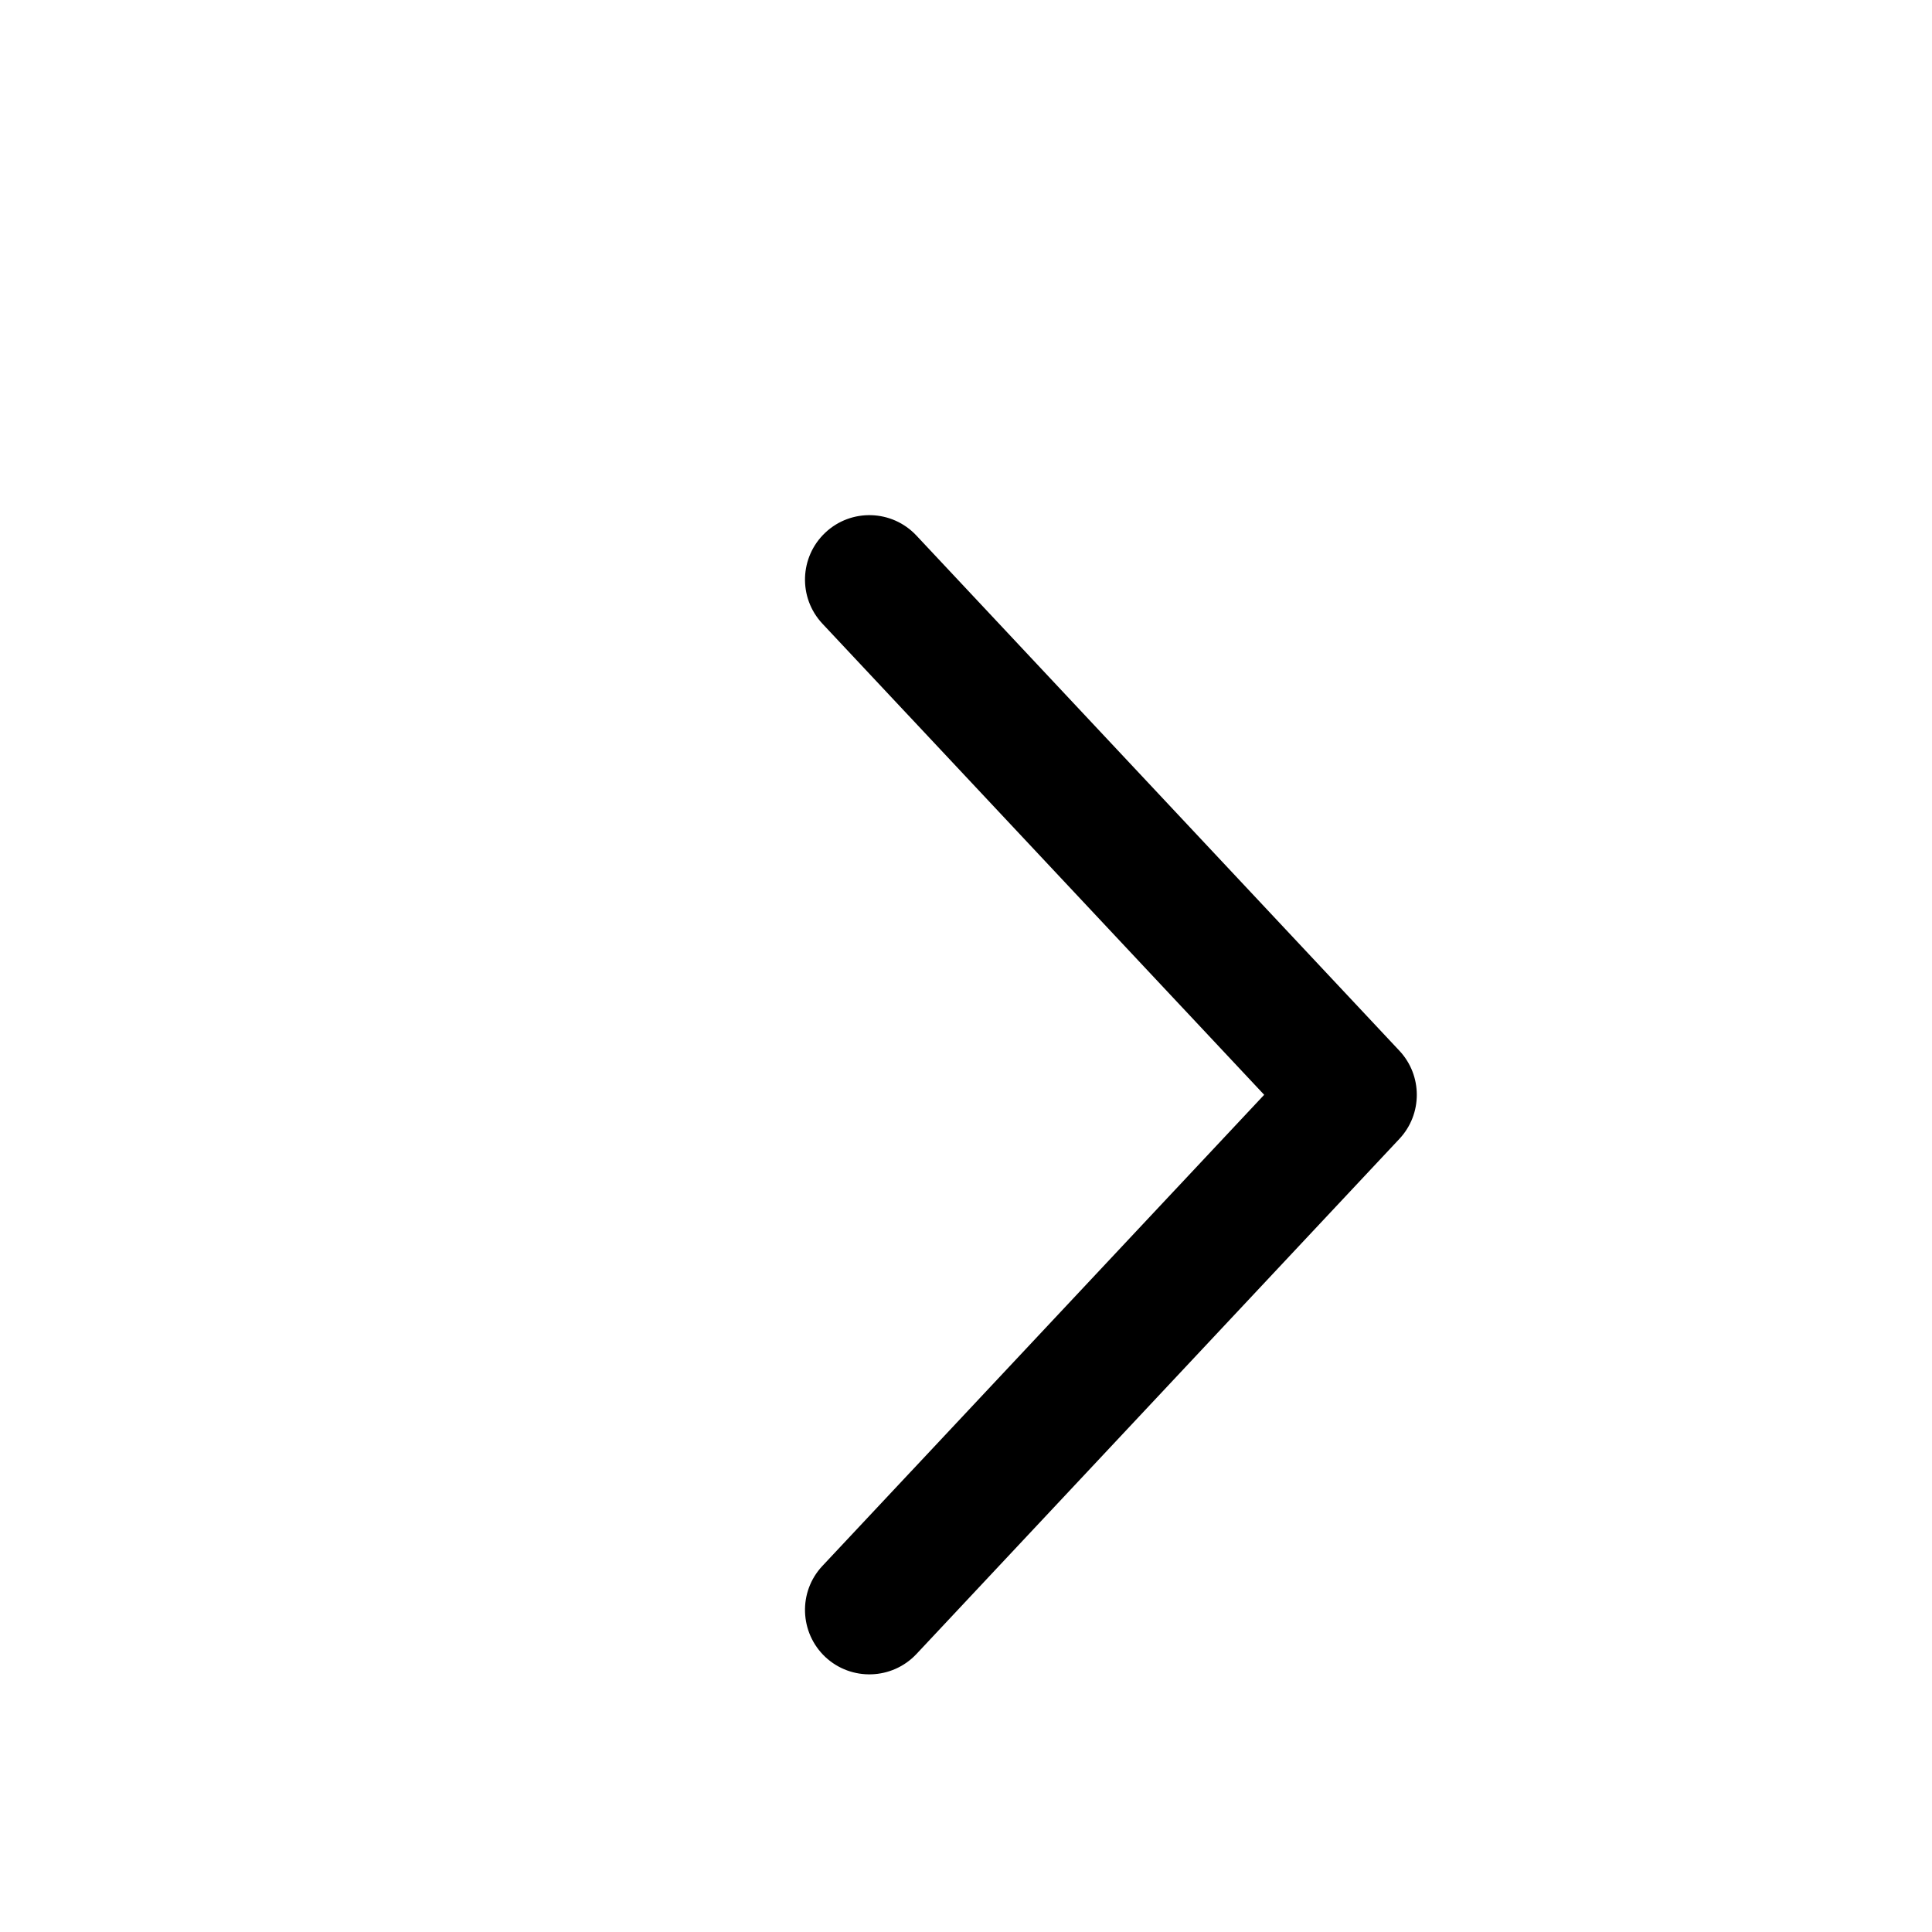
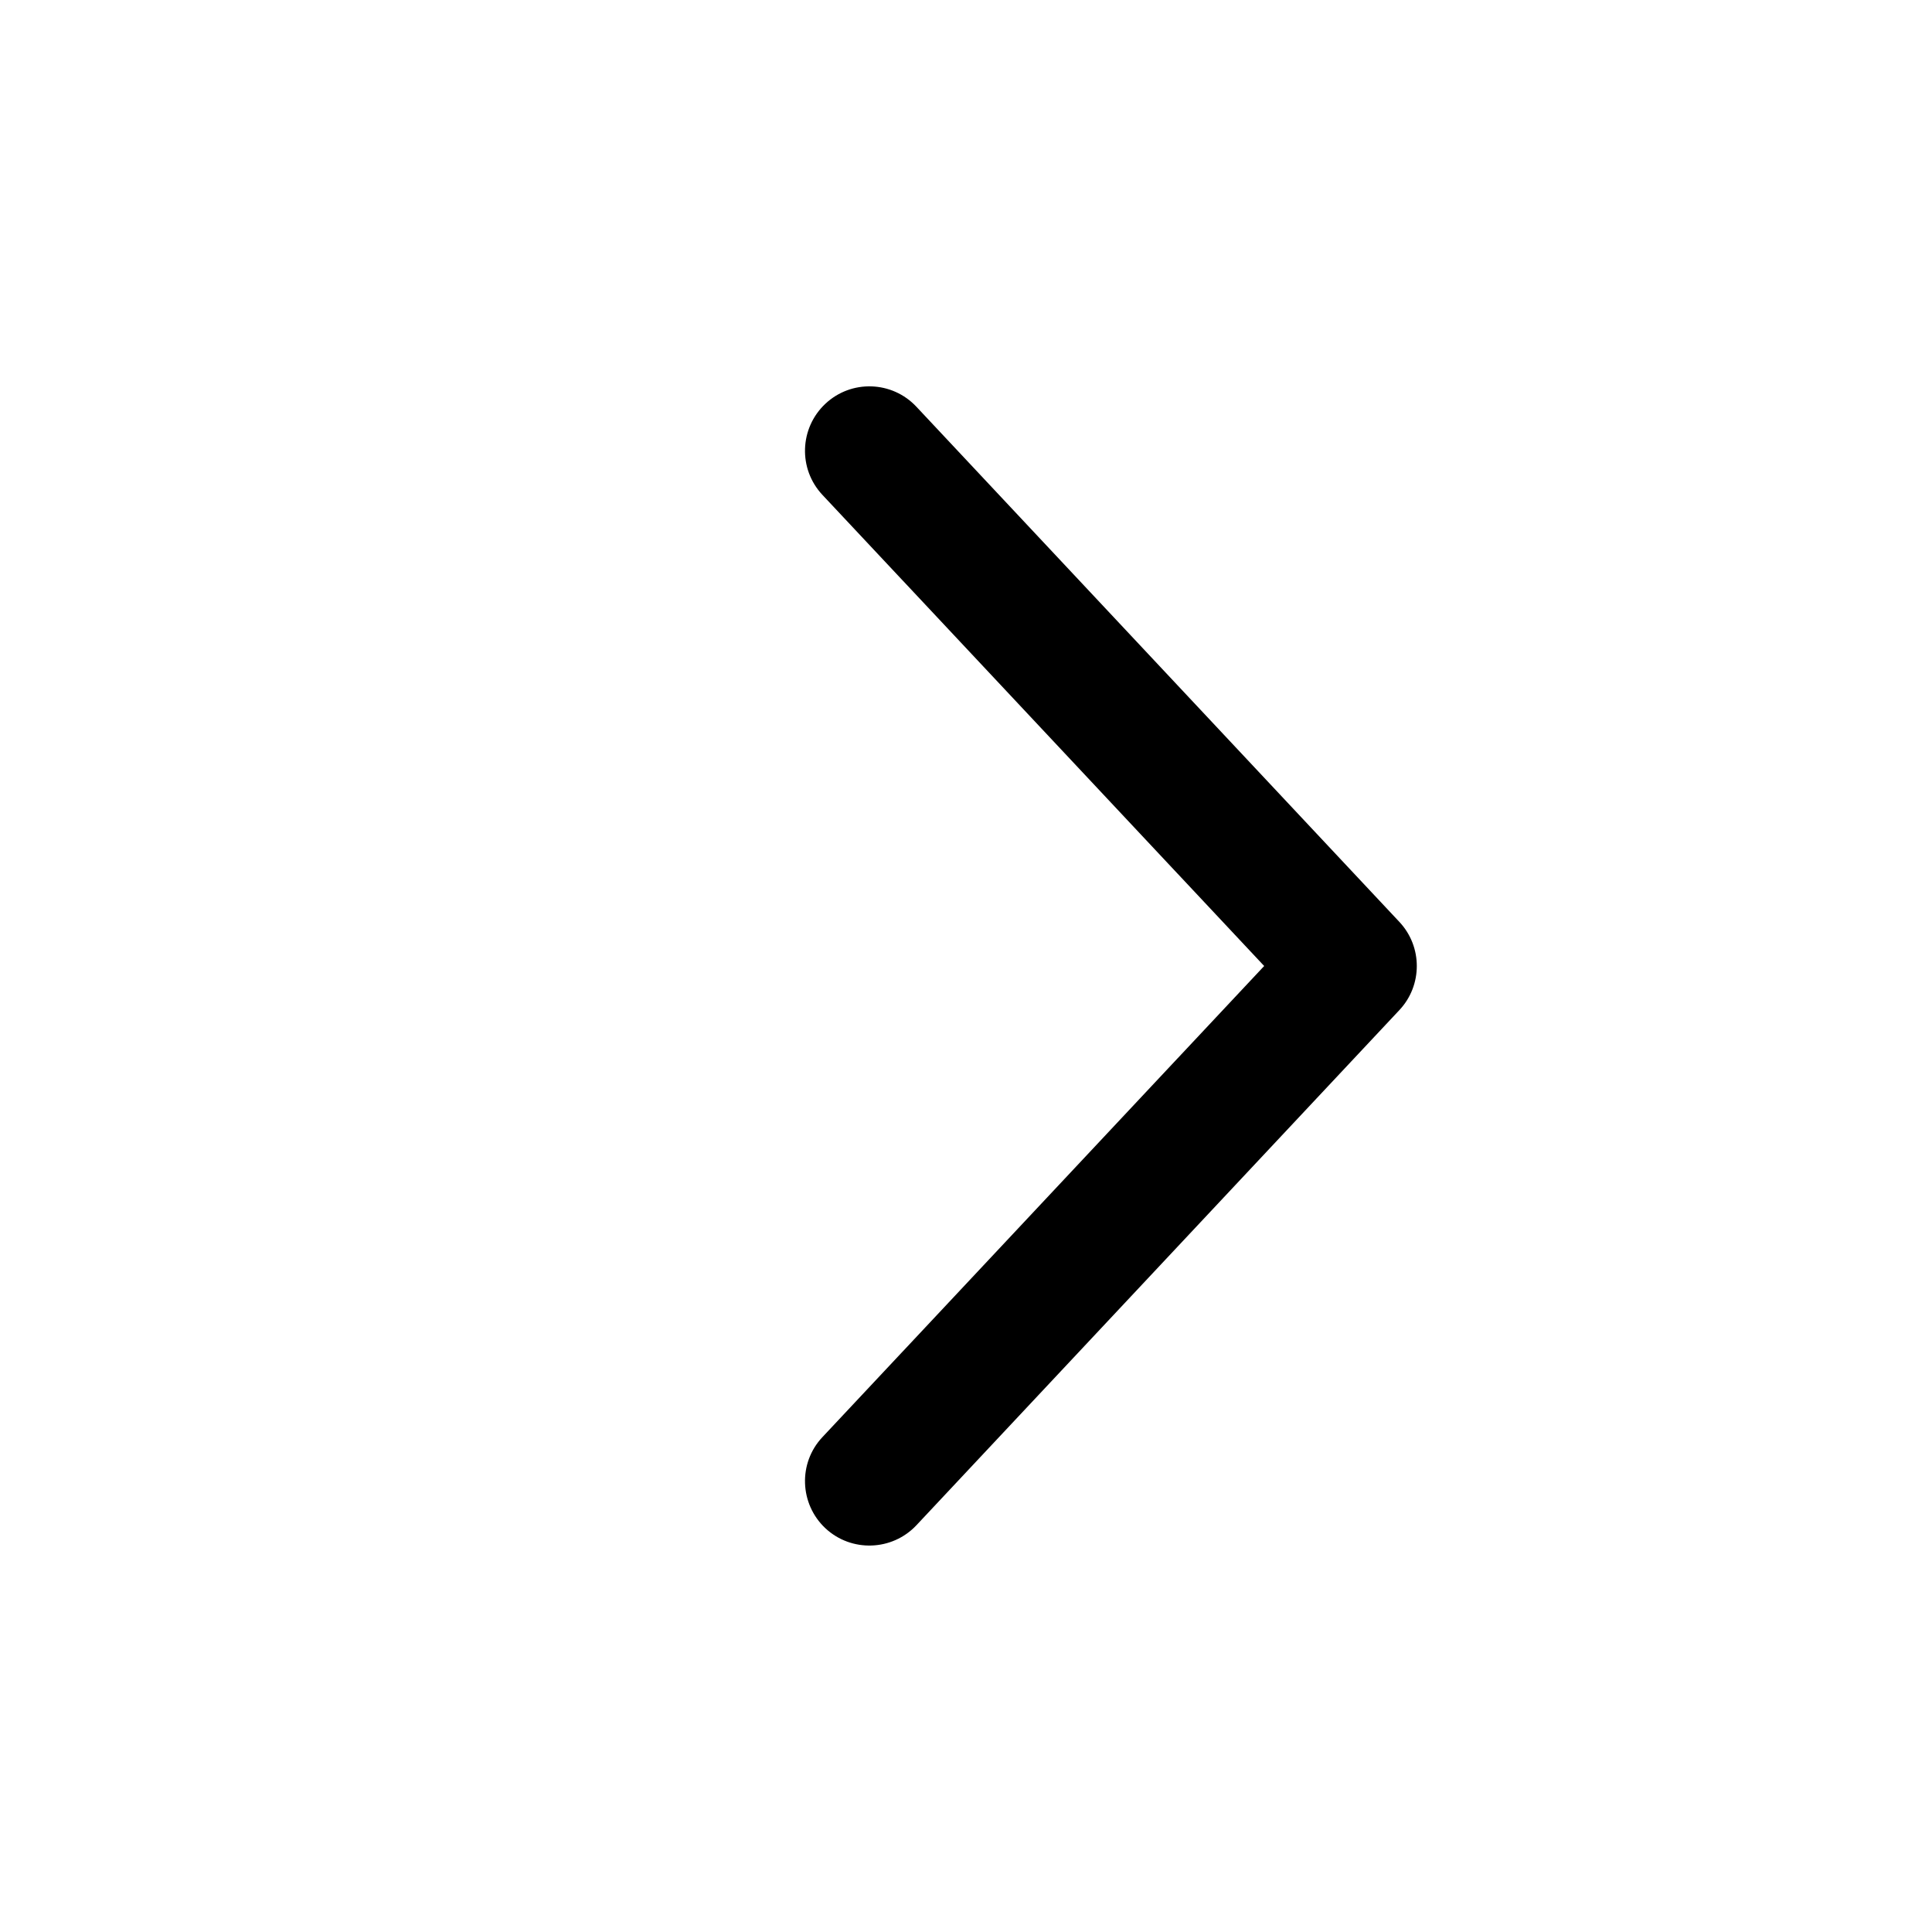
<svg xmlns="http://www.w3.org/2000/svg" viewBox="0 0 15 15" fill="currentColor">
-   <path fill-rule="evenodd" clip-rule="evenodd" d="M6.408 12.865C6.207 12.676 6.196 12.359 6.385 12.158L9.815 8.5L6.385 4.842C6.196 4.64 6.207 4.324 6.408 4.135C6.609 3.946 6.926 3.956 7.115 4.158L10.865 8.158C11.045 8.35 11.045 8.65 10.865 8.842L7.115 12.842C6.926 13.043 6.609 13.053 6.408 12.865Z" fill="currentColor" />
+   <path fill-rule="evenodd" clip-rule="evenodd" d="M6.408 11.865C6.207 11.676 6.196 11.359 6.385 11.158L9.815 7.5L6.385 3.842C6.196 3.64 6.207 3.324 6.408 3.135C6.609 2.946 6.926 2.956 7.115 3.158L10.865 7.158C11.045 7.35 11.045 7.65 10.865 7.842L7.115 11.842C6.926 12.043 6.609 12.053 6.408 11.865Z" fill="currentColor" />
</svg>
